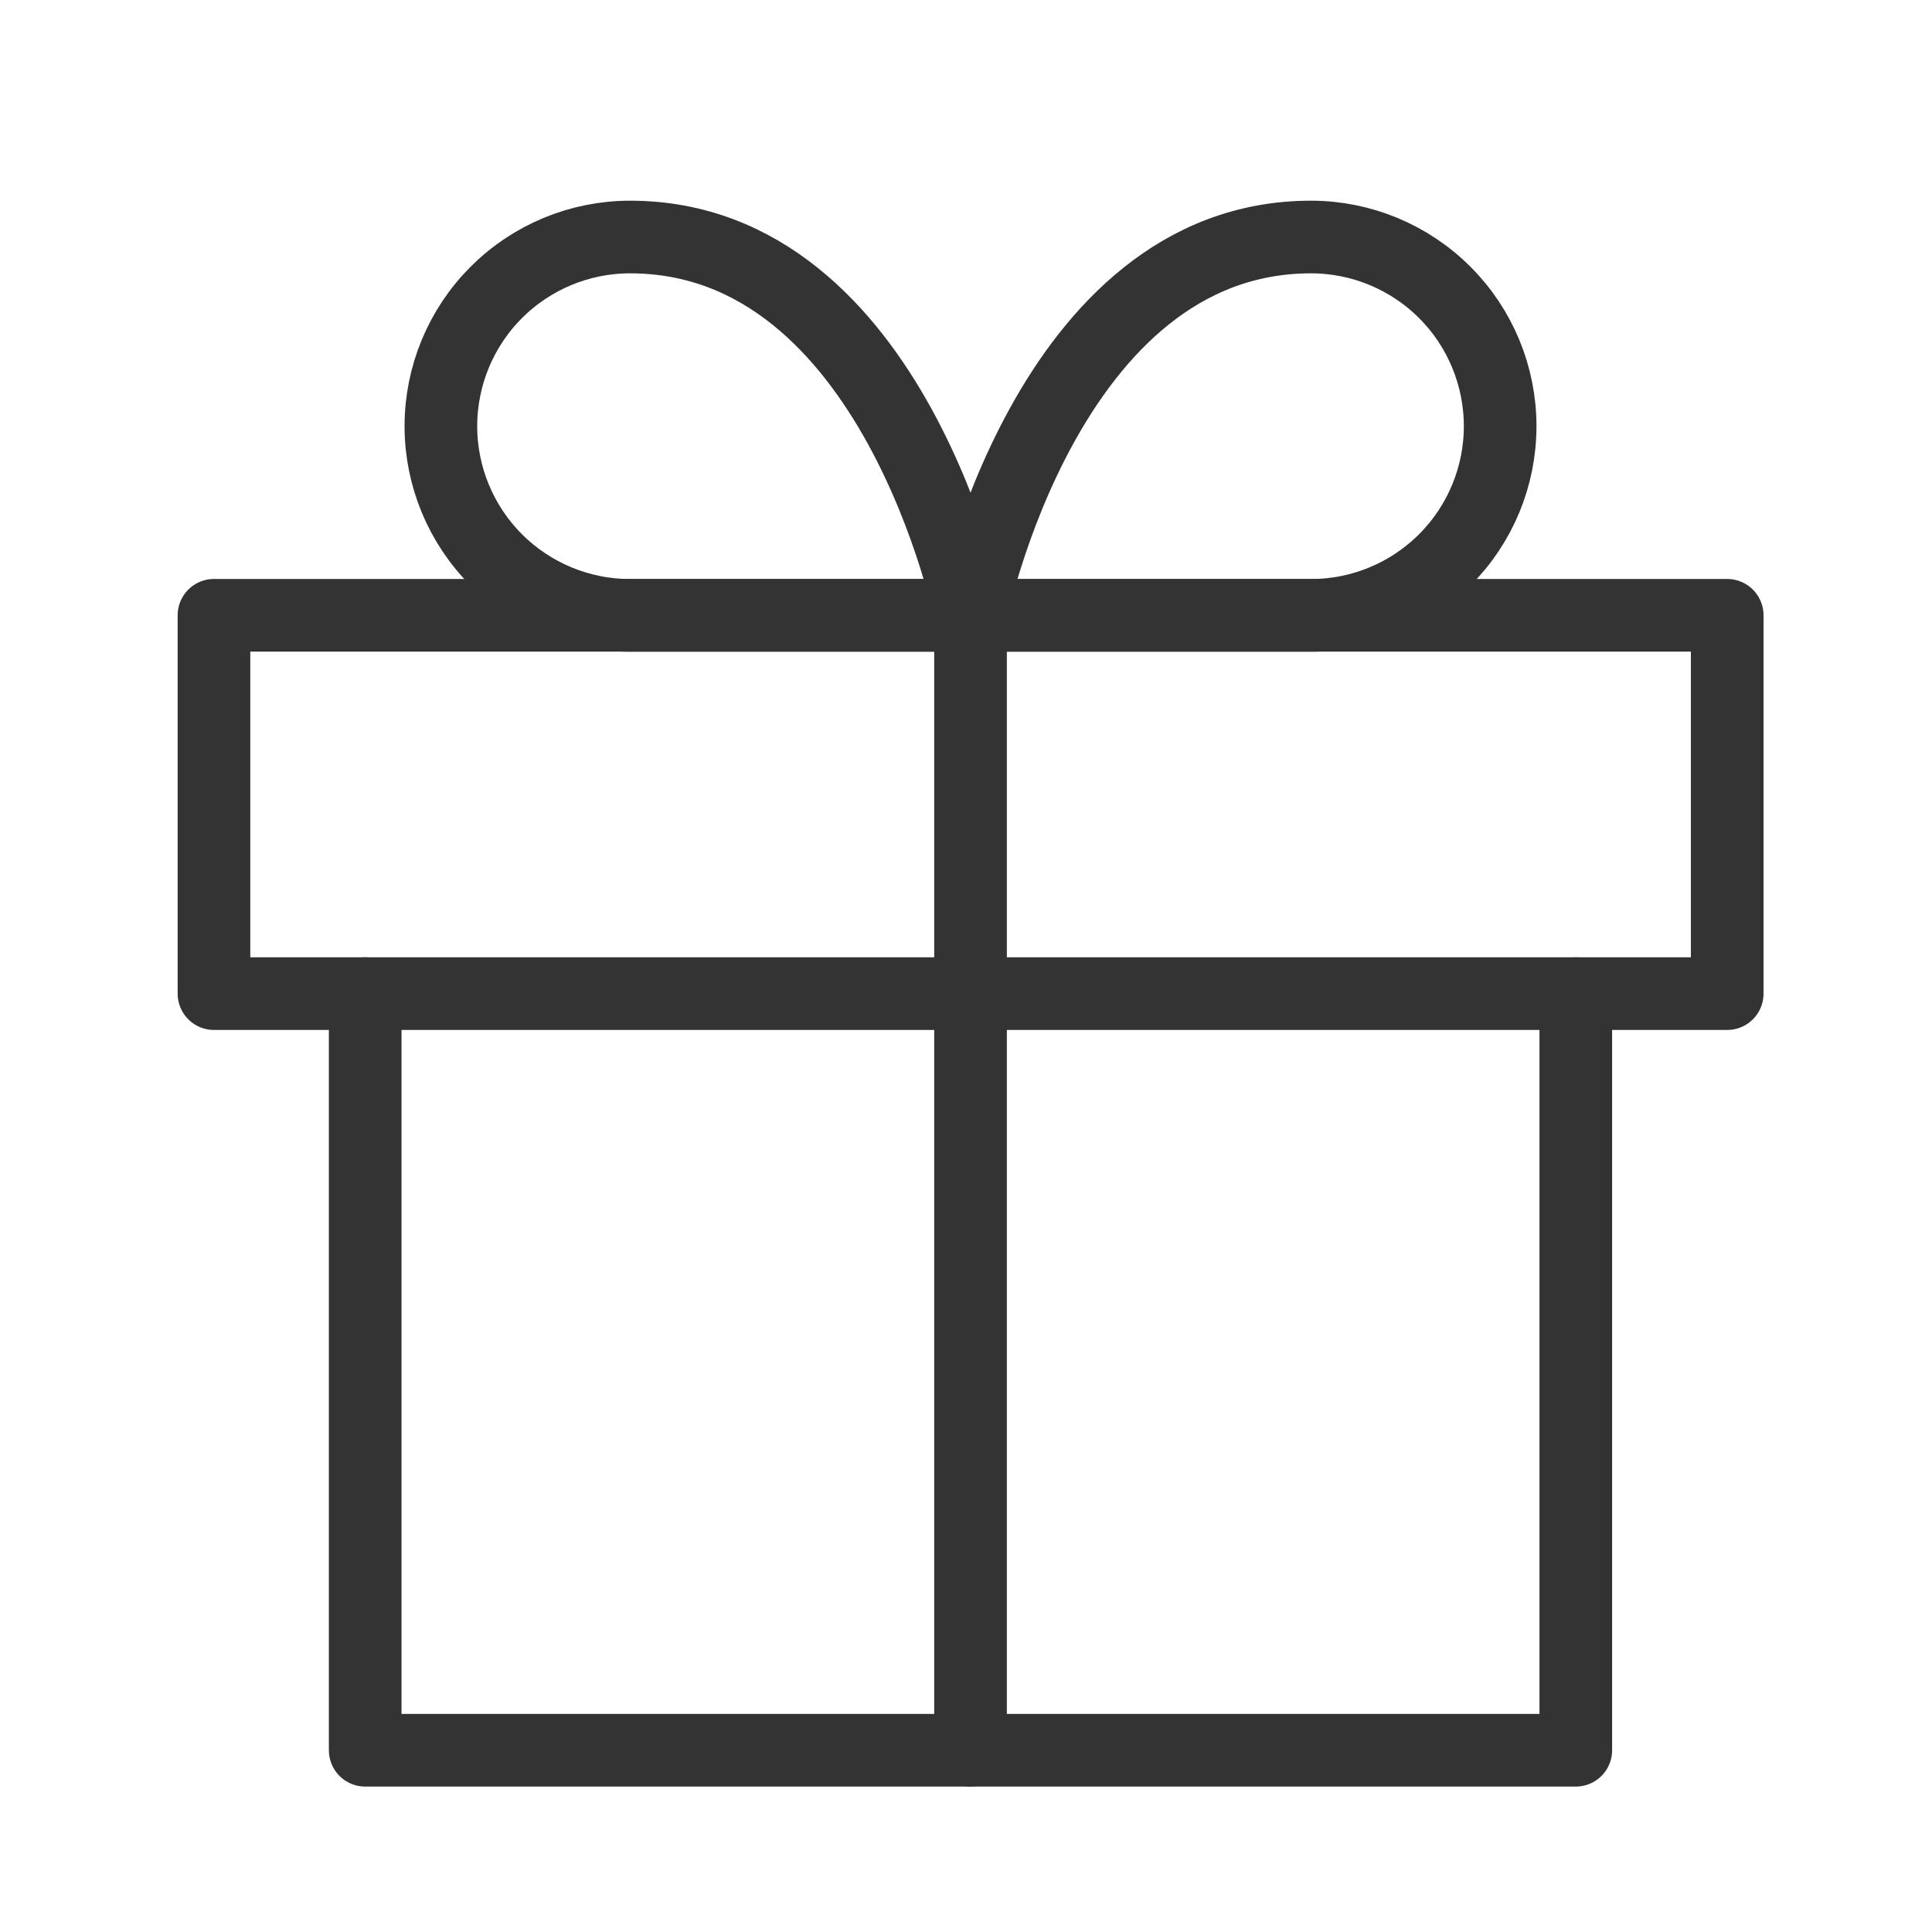
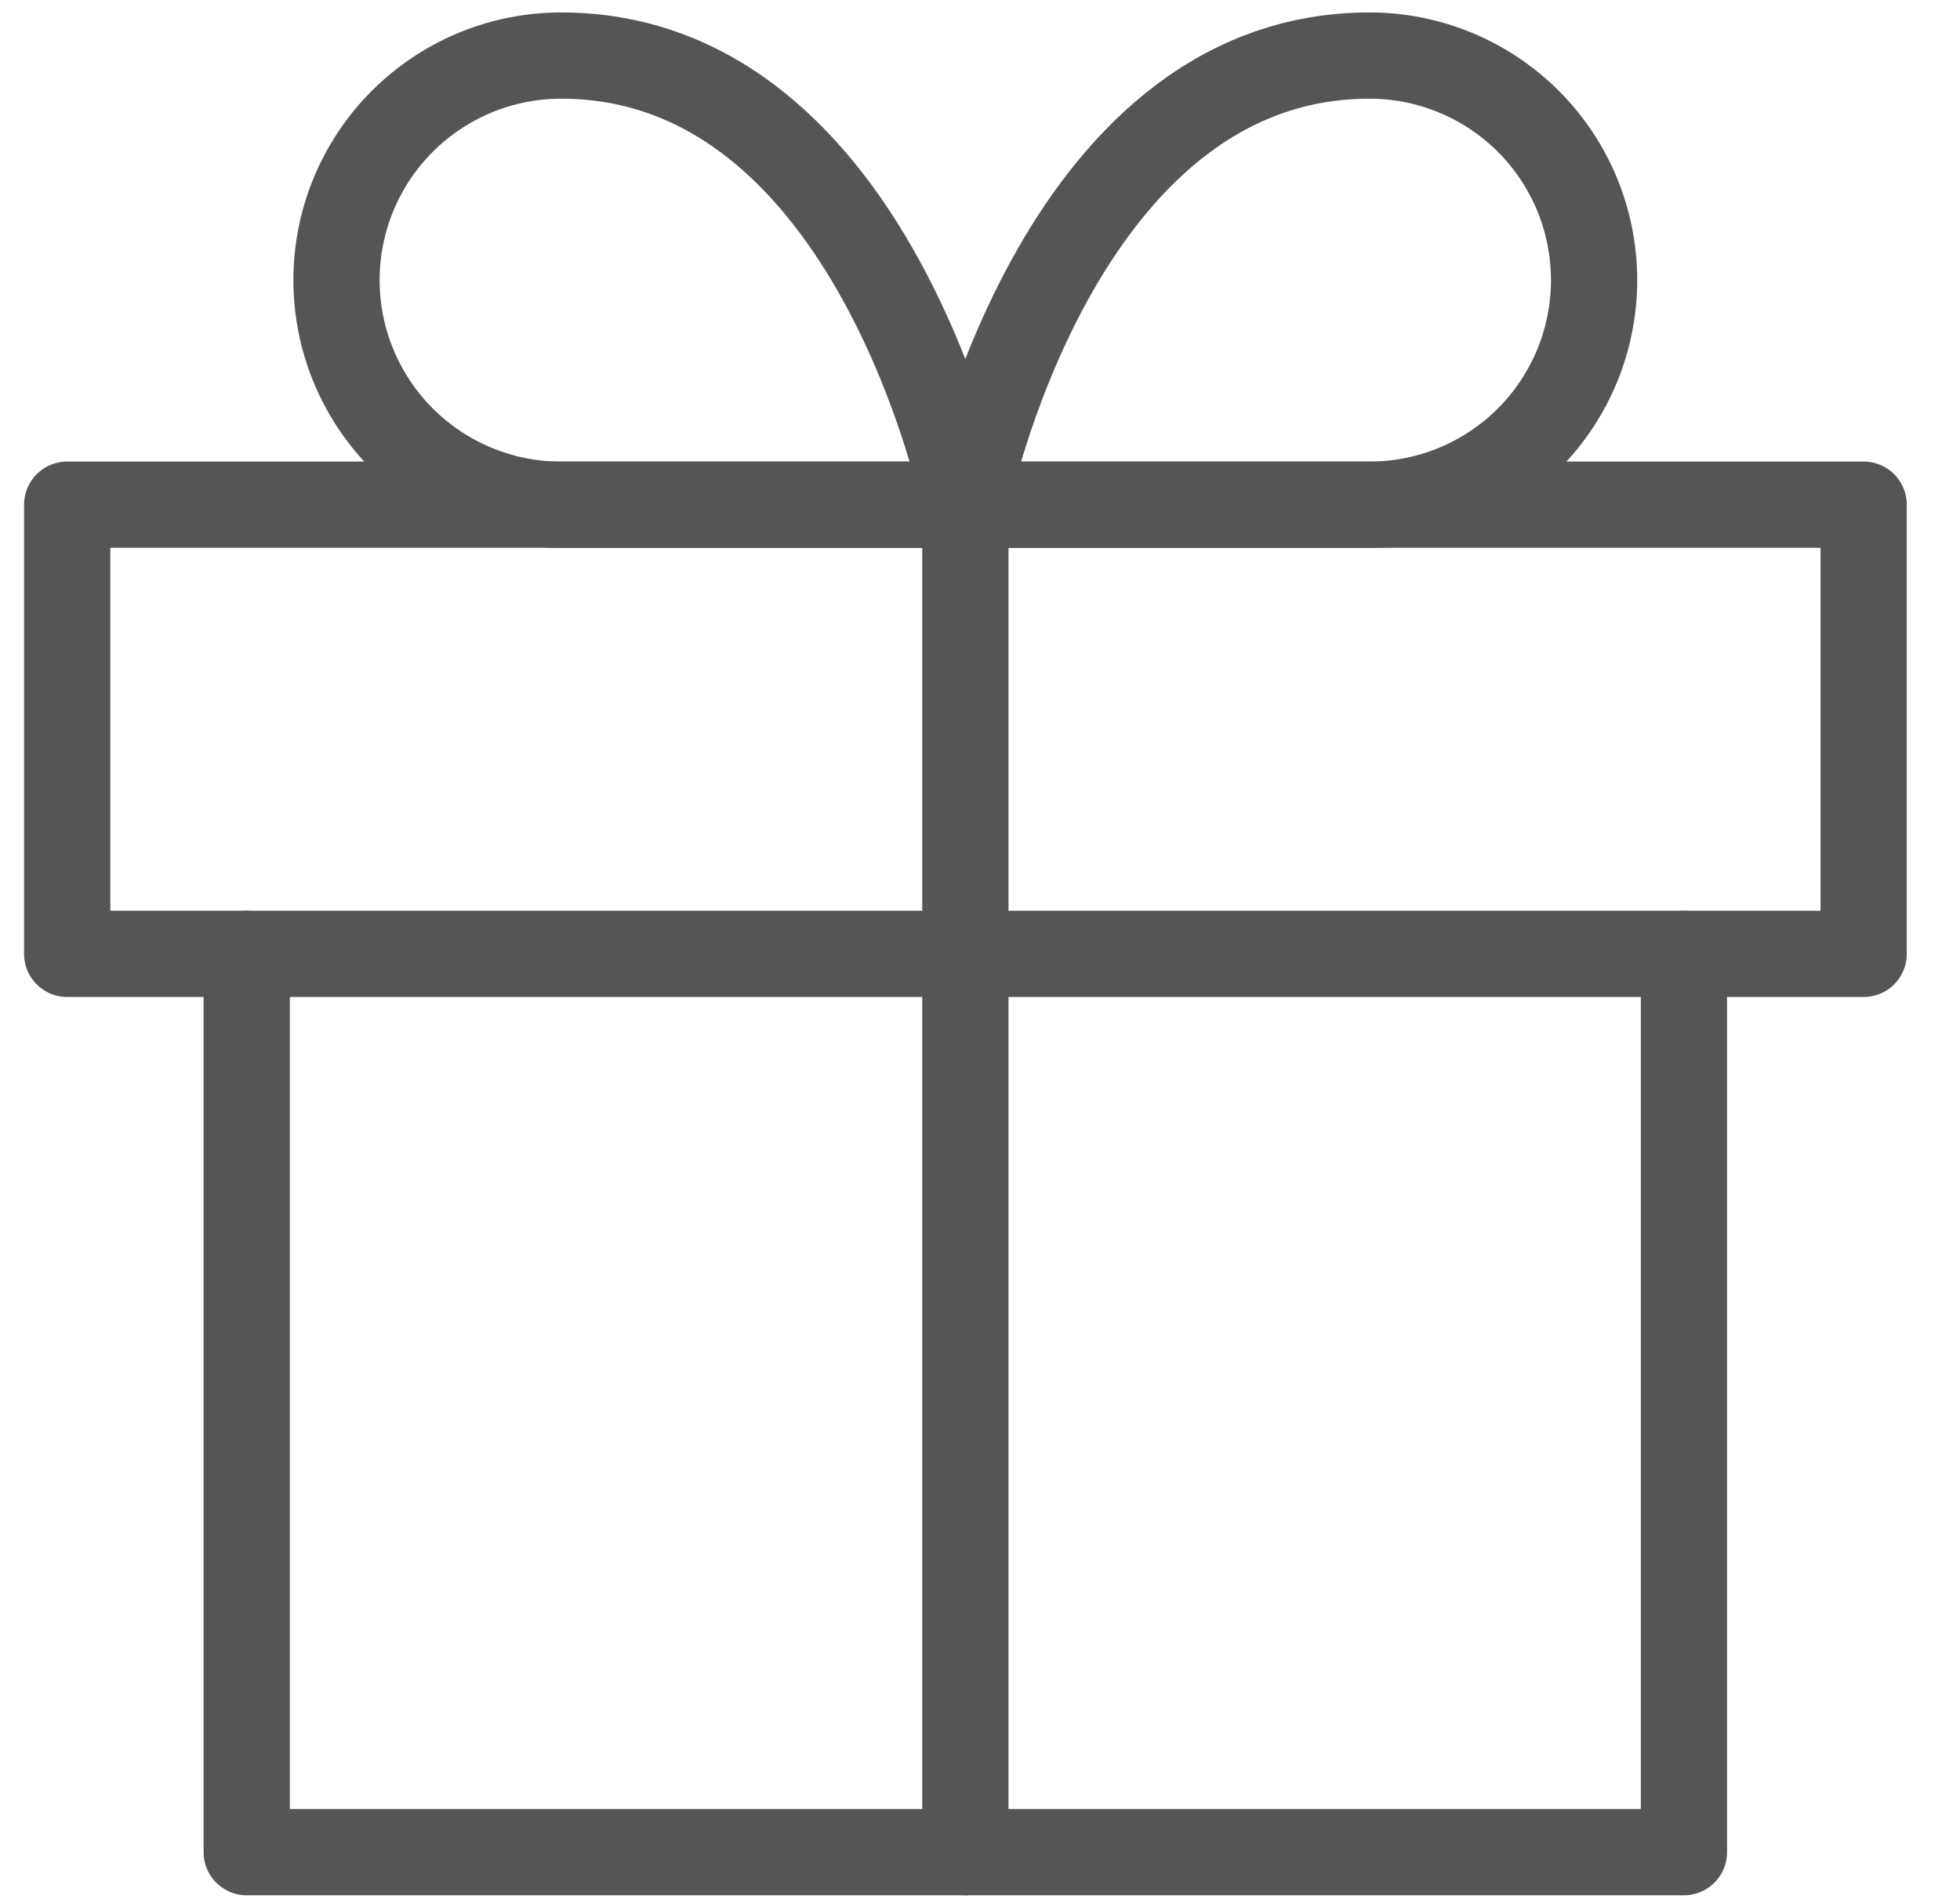
- <svg xmlns="http://www.w3.org/2000/svg" width="40" height="40" viewBox="0 0 40 40" fill="none">
-   <path d="M32.625 20.572V36.237H7.561V20.572" stroke="#333333" stroke-width="1.504" stroke-linecap="round" stroke-linejoin="round" />
-   <path d="M35.76 12.739H4.43V20.572H35.76V12.739Z" stroke="#333333" stroke-width="1.504" stroke-linecap="round" stroke-linejoin="round" />
-   <path d="M20.094 36.237V12.739" stroke="#333333" stroke-width="1.504" stroke-linecap="round" stroke-linejoin="round" />
-   <path d="M20.094 12.74H13.044C12.006 12.74 11.009 12.327 10.275 11.592C9.541 10.858 9.128 9.862 9.128 8.823C9.128 7.785 9.541 6.788 10.275 6.054C11.009 5.32 12.006 4.907 13.044 4.907C18.527 4.907 20.094 12.74 20.094 12.74Z" stroke="#333333" stroke-width="1.504" stroke-linecap="round" stroke-linejoin="round" />
-   <path d="M20.094 12.74H27.143C28.182 12.74 29.178 12.327 29.912 11.592C30.647 10.858 31.059 9.862 31.059 8.823C31.059 7.785 30.647 6.788 29.912 6.054C29.178 5.32 28.182 4.907 27.143 4.907C21.66 4.907 20.094 12.74 20.094 12.74Z" stroke="#333333" stroke-width="1.504" stroke-linecap="round" stroke-linejoin="round" />
+ <svg xmlns="http://www.w3.org/2000/svg" width="32" height="31" viewBox="0 0 32 31" fill="none">
+   <path d="M27.493 15.572V30.237H4.028V15.572" stroke="#555555" stroke-width="1.408" stroke-linecap="round" stroke-linejoin="round" />
+   <path d="M30.427 8.239H1.097V15.572H30.427V8.239Z" stroke="#555555" stroke-width="1.408" stroke-linecap="round" stroke-linejoin="round" />
+   <path d="M15.761 30.237V8.239" stroke="#555555" stroke-width="1.408" stroke-linecap="round" stroke-linejoin="round" />
+   <path d="M15.76 8.24H9.16C8.188 8.24 7.256 7.853 6.568 7.166C5.88 6.478 5.494 5.546 5.494 4.573C5.494 3.601 5.88 2.668 6.568 1.981C7.256 1.293 8.188 0.907 9.16 0.907C14.293 0.907 15.76 8.24 15.76 8.24Z" stroke="#555555" stroke-width="1.408" stroke-linecap="round" stroke-linejoin="round" />
+   <path d="M15.761 8.24H22.36C23.332 8.24 24.265 7.853 24.953 7.166C25.64 6.478 26.026 5.546 26.026 4.573C26.026 3.601 25.64 2.668 24.953 1.981C24.265 1.293 23.332 0.907 22.36 0.907C17.227 0.907 15.761 8.24 15.761 8.24Z" stroke="#555555" stroke-width="1.408" stroke-linecap="round" stroke-linejoin="round" />
</svg>
